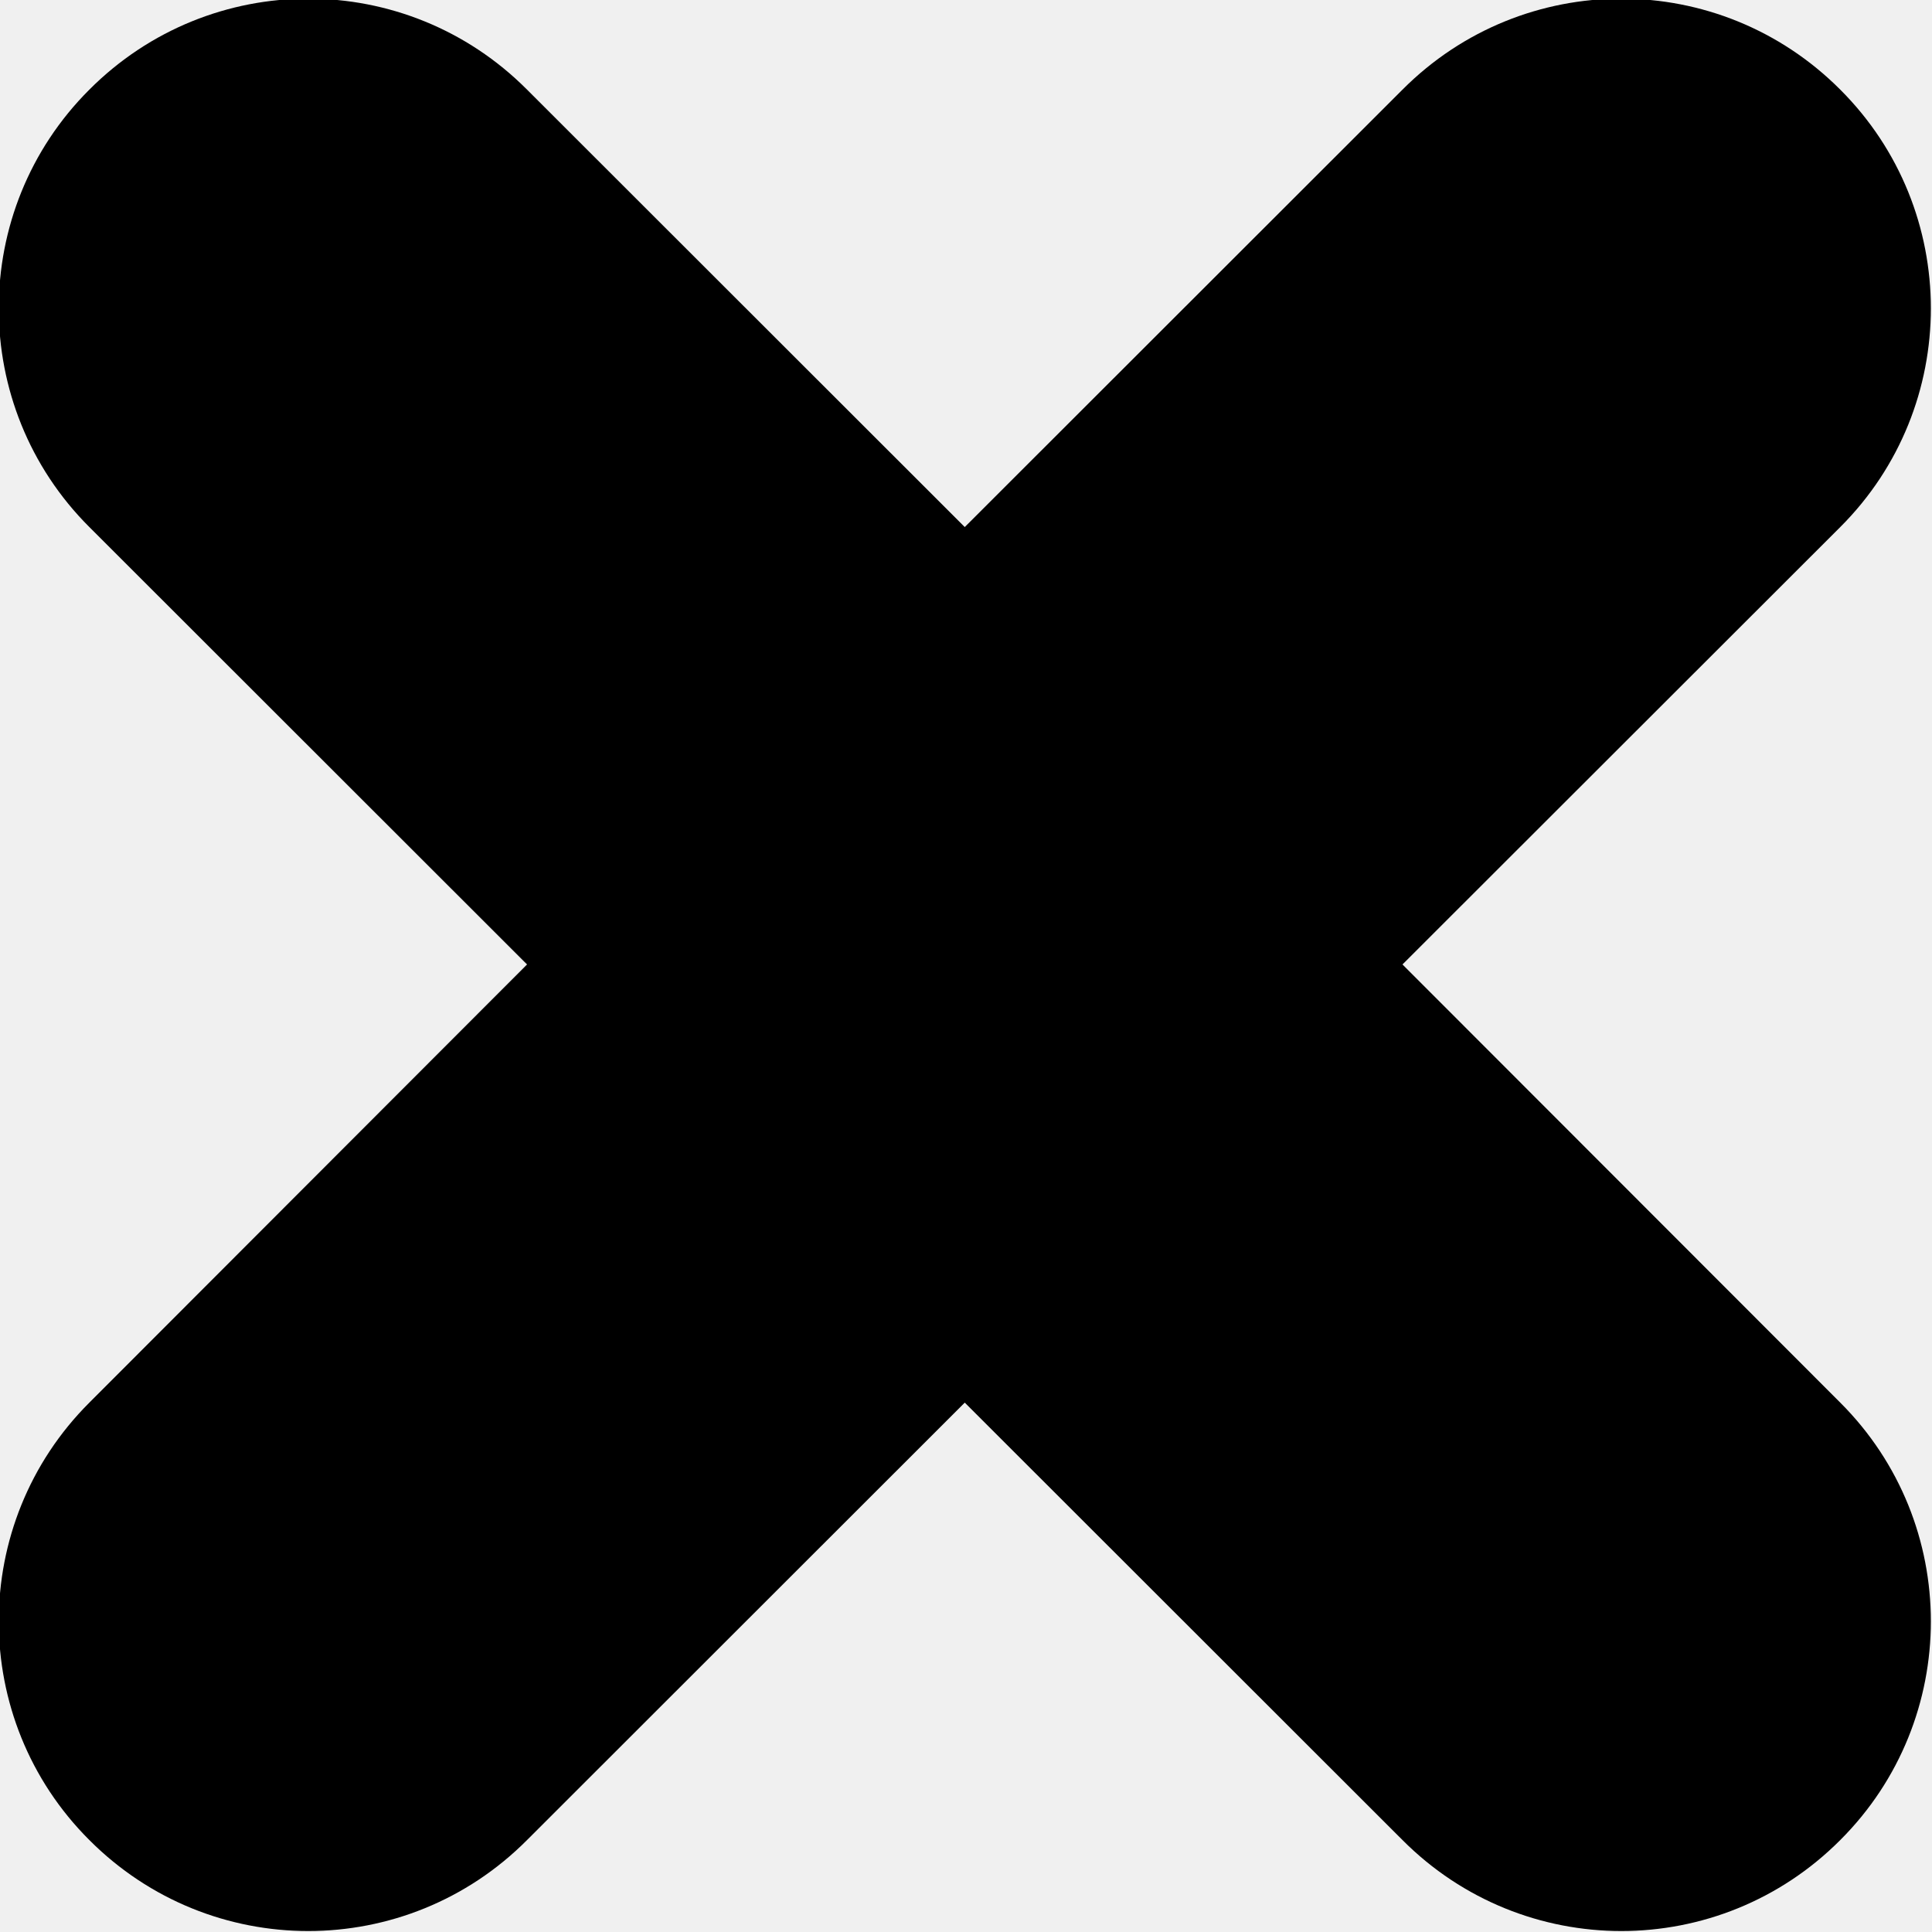
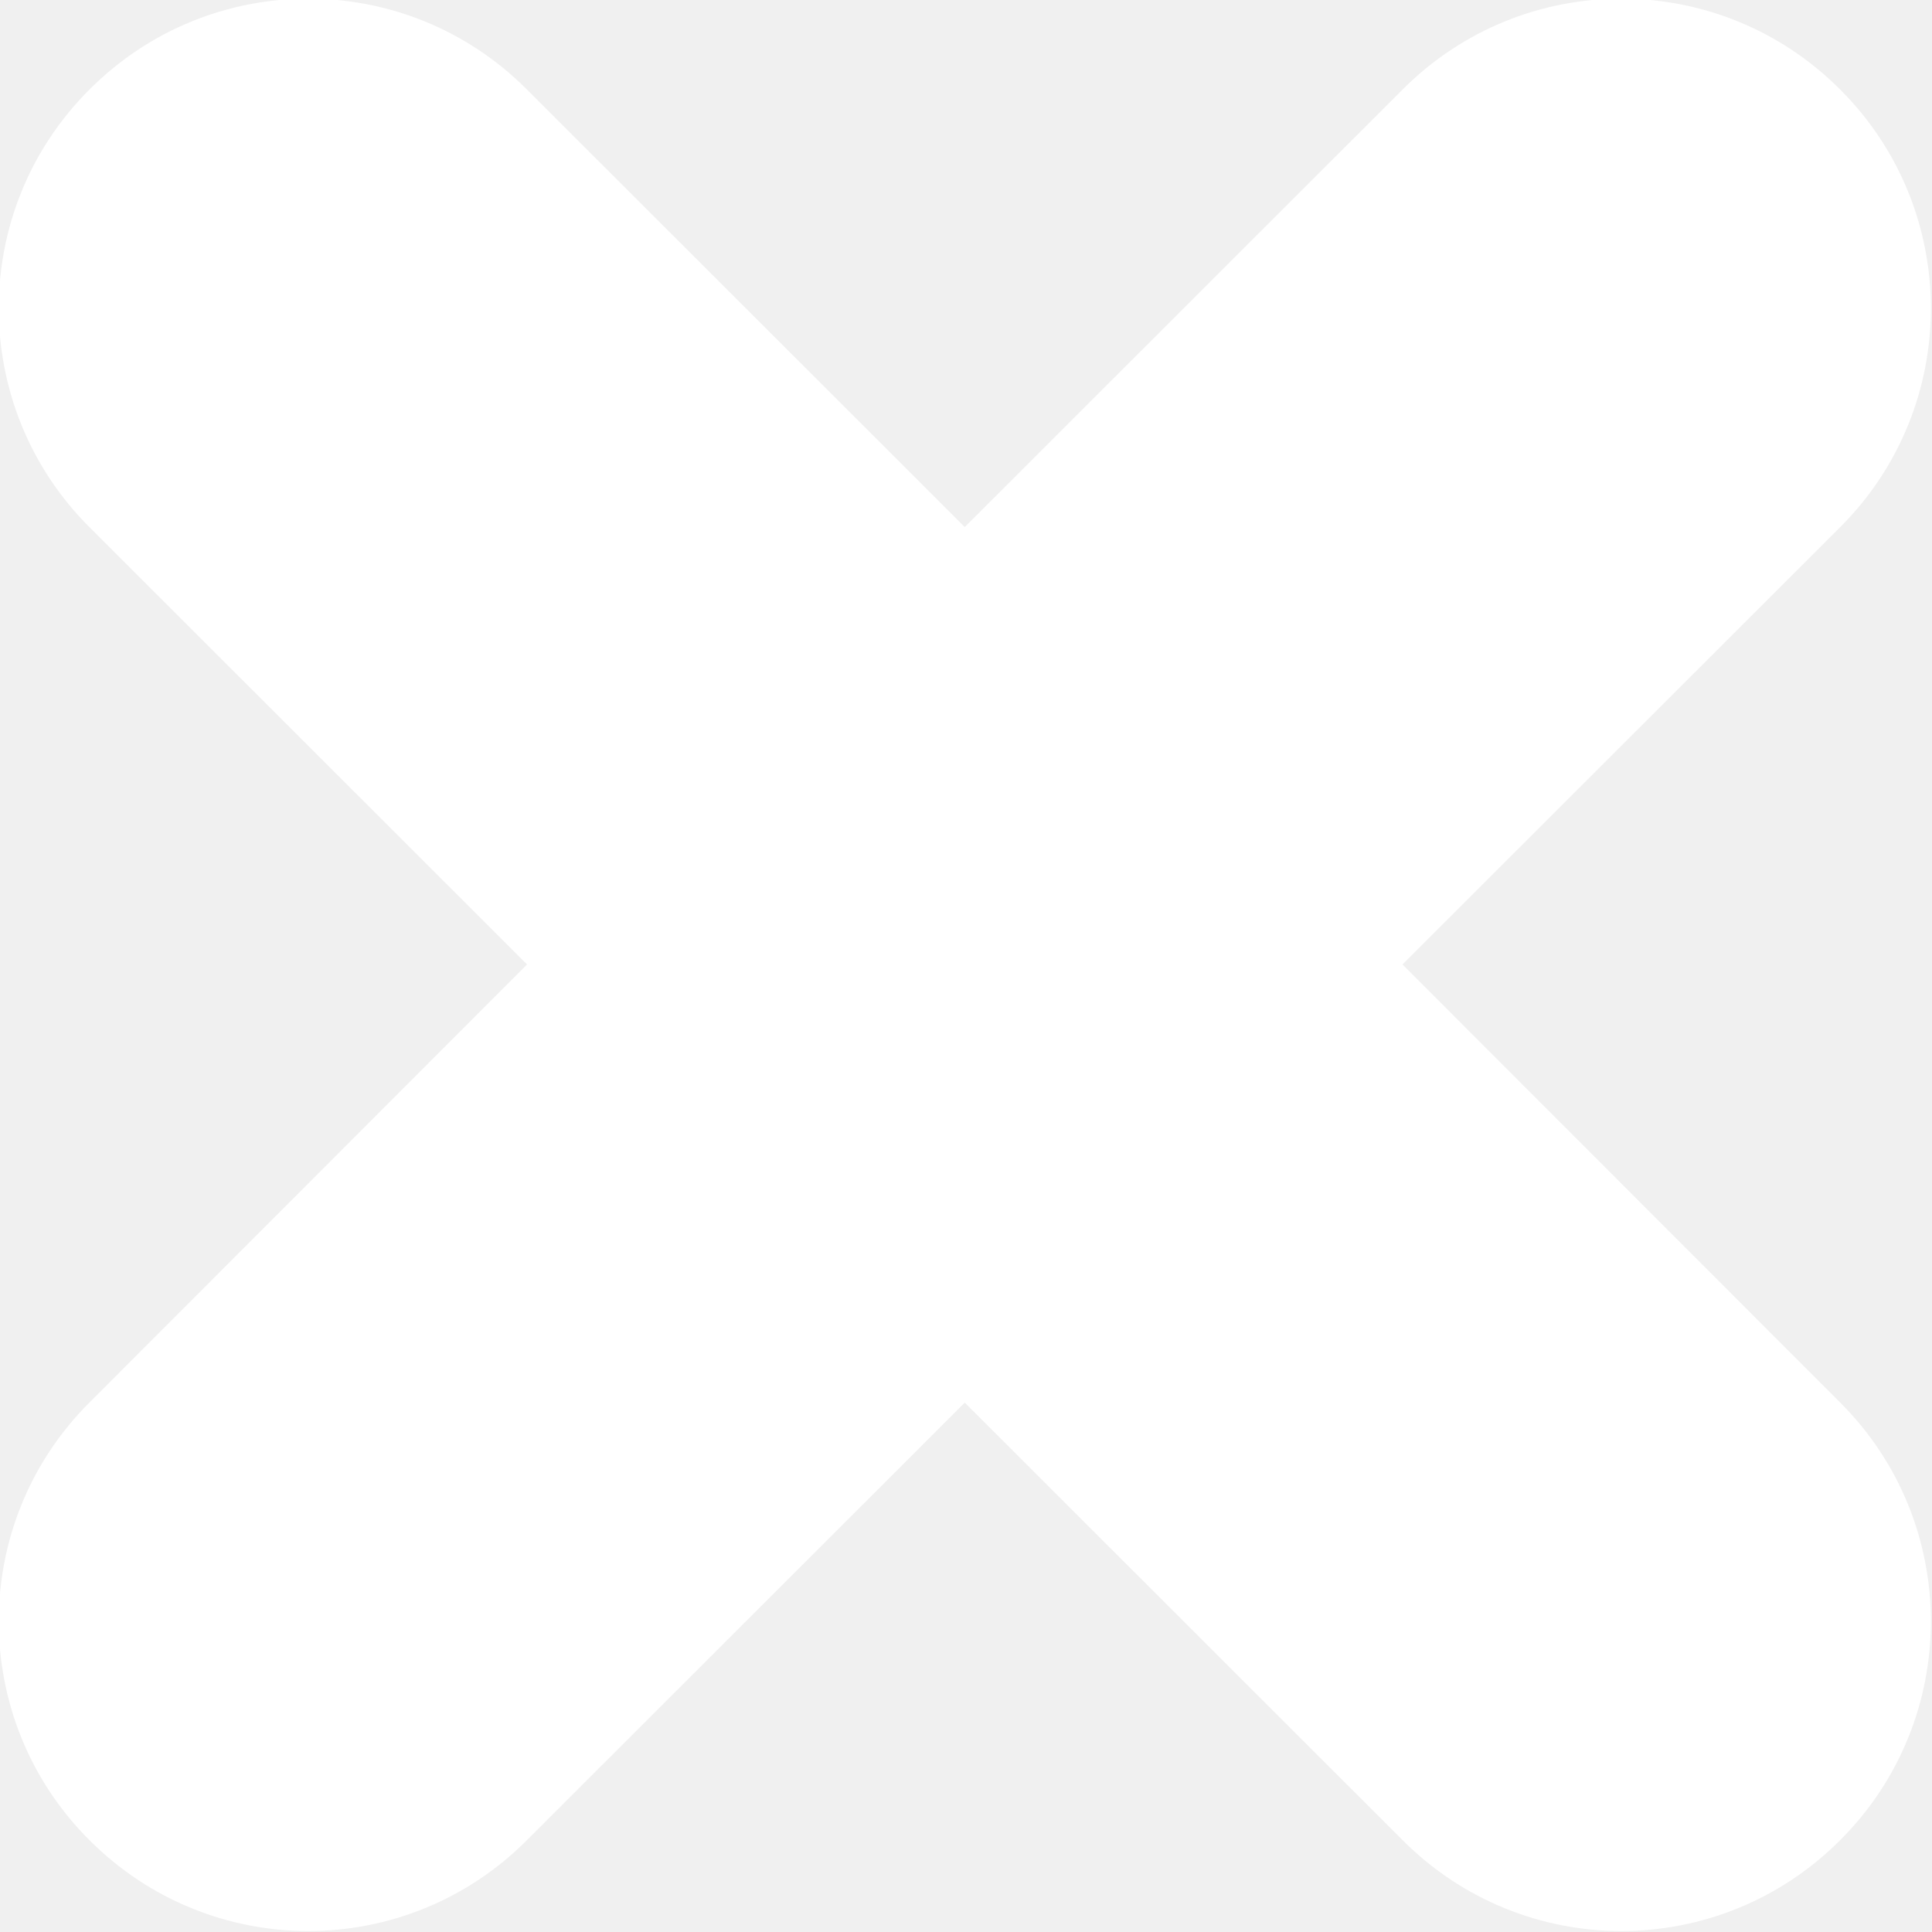
<svg xmlns="http://www.w3.org/2000/svg" width="100%" height="100%" viewBox="0 0 25 25" version="1.1">
  <defs>

</defs>
  <g id="Page-1" stroke="none" stroke-width="1" fill="none" fill-rule="evenodd">
-     <g id="Icon-Set-Filled" transform="translate(-469, -1041)" fill="#000000">
-       <path d="M487.148,1053.48 L492.813,1047.82 C494.376,1046.26 494.376,1043.72 492.813,1042.16 C491.248,1040.59 488.712,1040.59 487.148,1042.16 L481.484,1047.82 L475.82,1042.16 C474.257,1040.59 471.721,1040.59 470.156,1042.16 C468.593,1043.72 468.593,1046.26 470.156,1047.82 L475.82,1053.48 L470.156,1059.15 C468.593,1060.71 468.593,1063.25 470.156,1064.81 C471.721,1066.38 474.257,1066.38 475.82,1064.81 L481.484,1059.15 L487.148,1064.81 C488.712,1066.38 491.248,1066.38 492.813,1064.81 C494.376,1063.25 494.376,1060.71 492.813,1059.15 L487.148,1053.48" id="cross">
- 
- </path>
+     <g id="Icon-Set-Filled" transform="translate(-469, -1041)" fill="#ffffff">
+       <path d="             M 487.148,1053.48              L 492.813,1047.82              C 494.376,1046.26 494.376,1043.72 492.813,1042.16              C 491.248,1040.59 488.712,1040.59 487.148,1042.16              L 481.484,1047.82              L 475.82,1042.16              C 474.257,1040.59 471.721,1040.59 470.156,1042.16              C 468.593,1043.72 468.593,1046.26 470.156,1047.82              L 475.82,1053.48              L 470.156,1059.15              C 468.593,1060.71 468.593,1063.25 470.156,1064.81              C 471.721,1066.38 474.257,1066.38 475.82,1064.81              L 481.484,1059.15              L 487.148,1064.81              C 488.712,1066.38 491.248,1066.38 492.813,1064.81              C 494.376,1063.25 494.376,1060.71 492.813,1059.15              L 487.148,1053.48" id="cross" />
    </g>
  </g>
</svg>
